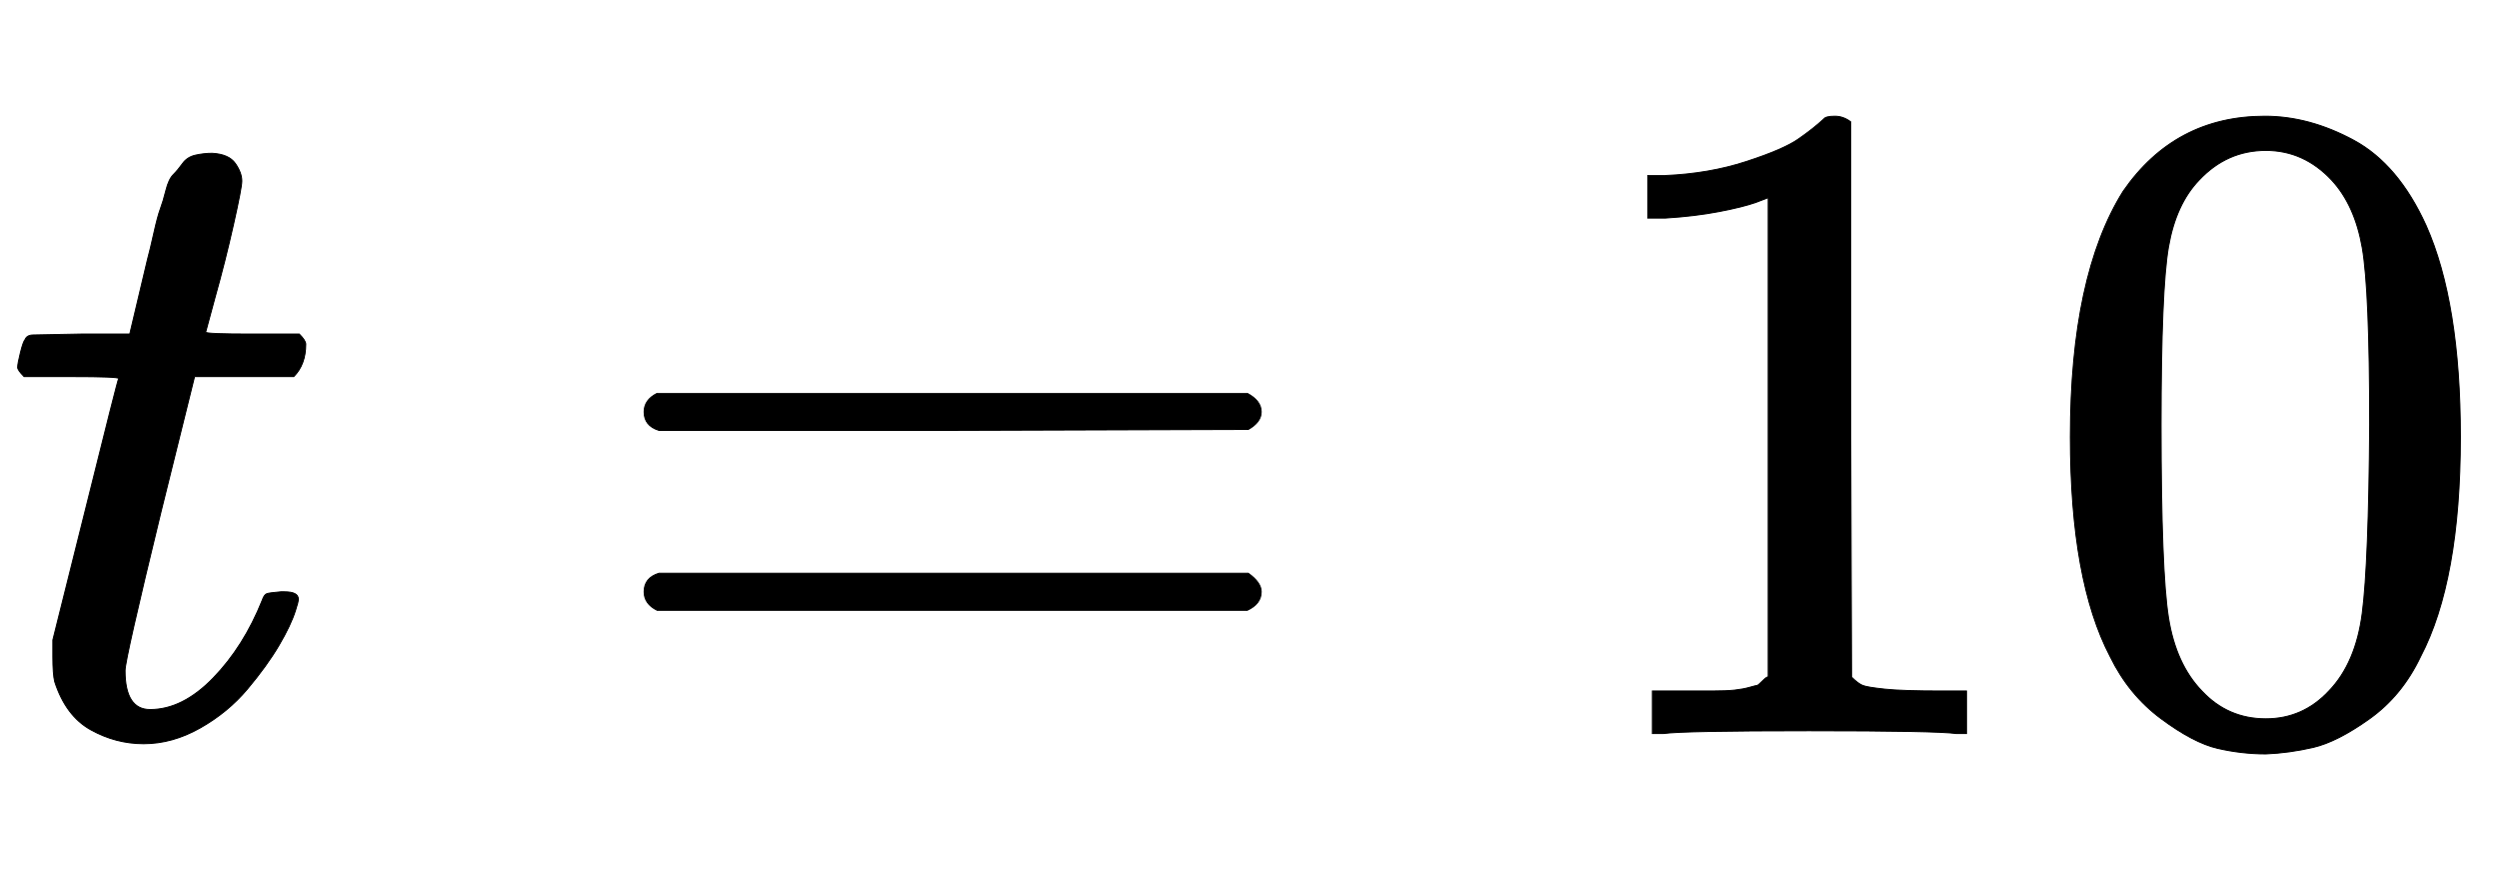
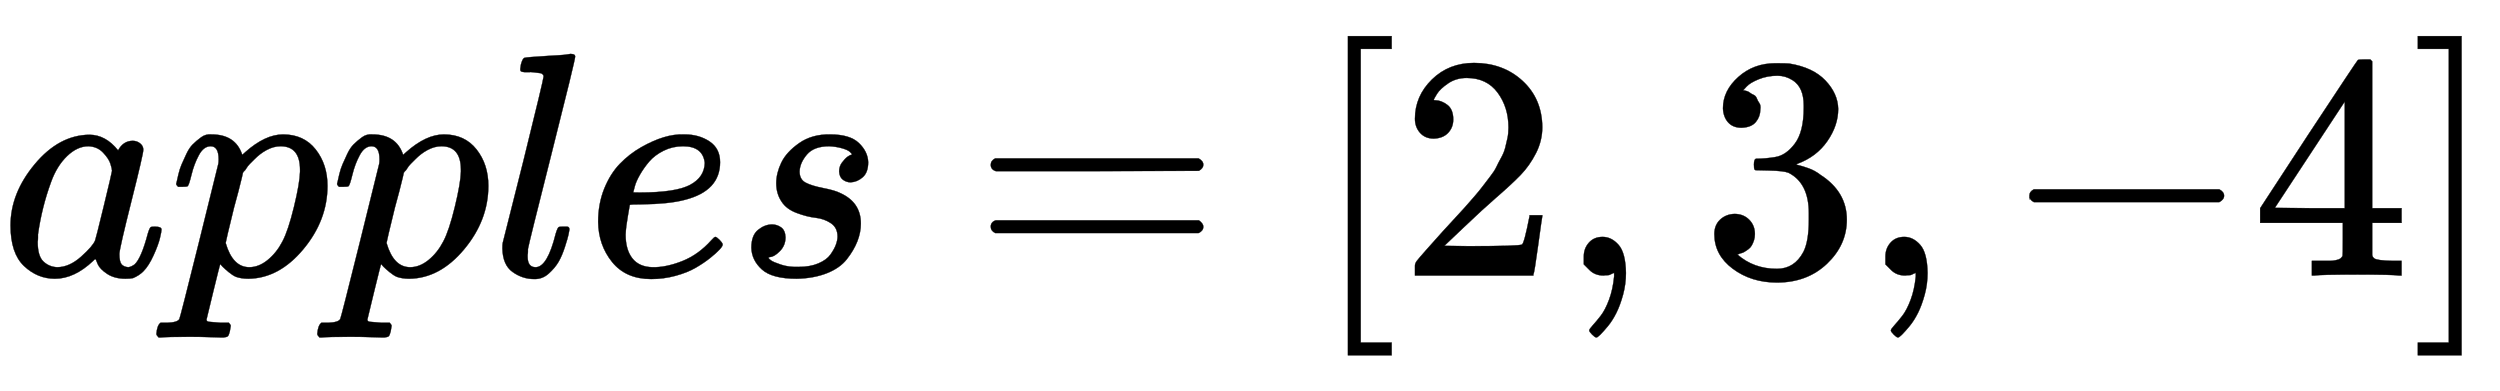
- <svg xmlns="http://www.w3.org/2000/svg" width="6.263ex" height="2.176ex" style="vertical-align: -0.338ex;" viewBox="0 -791.3 2696.6 936.9" role="img" focusable="false">
+ <svg xmlns="http://www.w3.org/2000/svg" width="18.191ex" height="2.843ex" style="vertical-align: -0.838ex;" viewBox="0 -863.1 7832.4 1223.9" role="img" focusable="false">
  <g stroke="currentColor" fill="currentColor" stroke-width="0" transform="matrix(1 0 0 -1 0 0)">
-     <path stroke-width="1" d="M26 385Q19 392 19 395Q19 399 22 411T27 425Q29 430 36 430T87 431H140L159 511Q162 522 166 540T173 566T179 586T187 603T197 615T211 624T229 626Q247 625 254 615T261 596Q261 589 252 549T232 470L222 433Q222 431 272 431H323Q330 424 330 420Q330 398 317 385H210L174 240Q135 80 135 68Q135 26 162 26Q197 26 230 60T283 144Q285 150 288 151T303 153H307Q322 153 322 145Q322 142 319 133Q314 117 301 95T267 48T216 6T155 -11Q125 -11 98 4T59 56Q57 64 57 83V101L92 241Q127 382 128 383Q128 385 77 385H26Z" />
-     <g transform="translate(639,0)">
+     <path stroke-width="1" d="M33 157Q33 258 109 349T280 441Q331 441 370 392Q386 422 416 422Q429 422 439 414T449 394Q449 381 412 234T374 68Q374 43 381 35T402 26Q411 27 422 35Q443 55 463 131Q469 151 473 152Q475 153 483 153H487Q506 153 506 144Q506 138 501 117T481 63T449 13Q436 0 417 -8Q409 -10 393 -10Q359 -10 336 5T306 36L300 51Q299 52 296 50Q294 48 292 46Q233 -10 172 -10Q117 -10 75 30T33 157ZM351 328Q351 334 346 350T323 385T277 405Q242 405 210 374T160 293Q131 214 119 129Q119 126 119 118T118 106Q118 61 136 44T179 26Q217 26 254 59T298 110Q300 114 325 217T351 328Z" />
+     <g transform="translate(529,0)">
+       <path stroke-width="1" d="M23 287Q24 290 25 295T30 317T40 348T55 381T75 411T101 433T134 442Q209 442 230 378L240 387Q302 442 358 442Q423 442 460 395T497 281Q497 173 421 82T249 -10Q227 -10 210 -4Q199 1 187 11T168 28L161 36Q160 35 139 -51T118 -138Q118 -144 126 -145T163 -148H188Q194 -155 194 -157T191 -175Q188 -187 185 -190T172 -194Q170 -194 161 -194T127 -193T65 -192Q-5 -192 -24 -194H-32Q-39 -187 -39 -183Q-37 -156 -26 -148H-6Q28 -147 33 -136Q36 -130 94 103T155 350Q156 355 156 364Q156 405 131 405Q109 405 94 377T71 316T59 280Q57 278 43 278H29Q23 284 23 287ZM178 102Q200 26 252 26Q282 26 310 49T356 107Q374 141 392 215T411 325V331Q411 405 350 405Q339 405 328 402T306 393T286 380T269 365T254 350T243 336T235 326L232 322Q232 321 229 308T218 264T204 212Q178 106 178 102Z" />
+     </g>
+     <g transform="translate(1033,0)">
+       <path stroke-width="1" d="M23 287Q24 290 25 295T30 317T40 348T55 381T75 411T101 433T134 442Q209 442 230 378L240 387Q302 442 358 442Q423 442 460 395T497 281Q497 173 421 82T249 -10Q227 -10 210 -4Q199 1 187 11T168 28L161 36Q160 35 139 -51T118 -138Q118 -144 126 -145T163 -148H188Q194 -155 194 -157T191 -175Q188 -187 185 -190T172 -194Q170 -194 161 -194T127 -193T65 -192Q-5 -192 -24 -194H-32Q-39 -187 -39 -183Q-37 -156 -26 -148H-6Q28 -147 33 -136Q36 -130 94 103T155 350Q156 355 156 364Q156 405 131 405Q109 405 94 377T71 316T59 280Q57 278 43 278H29Q23 284 23 287ZM178 102Q200 26 252 26Q282 26 310 49T356 107Q374 141 392 215T411 325V331Q411 405 350 405Q339 405 328 402T306 393T286 380T269 365T254 350T243 336T235 326L232 322Q232 321 229 308T218 264T204 212Q178 106 178 102Z" />
+     </g>
+     <g transform="translate(1536,0)">
+       <path stroke-width="1" d="M117 59Q117 26 142 26Q179 26 205 131Q211 151 215 152Q217 153 225 153H229Q238 153 241 153T246 151T248 144Q247 138 245 128T234 90T214 43T183 6T137 -11Q101 -11 70 11T38 85Q38 97 39 102L104 360Q167 615 167 623Q167 626 166 628T162 632T157 634T149 635T141 636T132 637T122 637Q112 637 109 637T101 638T95 641T94 647Q94 649 96 661Q101 680 107 682T179 688Q194 689 213 690T243 693T254 694Q266 694 266 686Q266 675 193 386T118 83Q118 81 118 75T117 65V59Z" />
+     </g>
+     <g transform="translate(1835,0)">
+       <path stroke-width="1" d="M39 168Q39 225 58 272T107 350T174 402T244 433T307 442H310Q355 442 388 420T421 355Q421 265 310 237Q261 224 176 223Q139 223 138 221Q138 219 132 186T125 128Q125 81 146 54T209 26T302 45T394 111Q403 121 406 121Q410 121 419 112T429 98T420 82T390 55T344 24T281 -1T205 -11Q126 -11 83 42T39 168ZM373 353Q367 405 305 405Q272 405 244 391T199 357T170 316T154 280T149 261Q149 260 169 260Q282 260 327 284T373 353Z" />
+     </g>
+     <g transform="translate(2301,0)">
+       <path stroke-width="1" d="M131 289Q131 321 147 354T203 415T300 442Q362 442 390 415T419 355Q419 323 402 308T364 292Q351 292 340 300T328 326Q328 342 337 354T354 372T367 378Q368 378 368 379Q368 382 361 388T336 399T297 405Q249 405 227 379T204 326Q204 301 223 291T278 274T330 259Q396 230 396 163Q396 135 385 107T352 51T289 7T195 -10Q118 -10 86 19T53 87Q53 126 74 143T118 160Q133 160 146 151T160 120Q160 94 142 76T111 58Q109 57 108 57T107 55Q108 52 115 47T146 34T201 27Q237 27 263 38T301 66T318 97T323 122Q323 150 302 164T254 181T195 196T148 231Q131 256 131 289Z" />
+     </g>
+     <g transform="translate(3048,0)">
      <path stroke-width="1" d="M56 347Q56 360 70 367H707Q722 359 722 347Q722 336 708 328L390 327H72Q56 332 56 347ZM56 153Q56 168 72 173H708Q722 163 722 153Q722 140 707 133H70Q56 140 56 153Z" />
    </g>
-     <g transform="translate(1695,0)">
-       <path stroke-width="1" d="M213 578L200 573Q186 568 160 563T102 556H83V602H102Q149 604 189 617T245 641T273 663Q275 666 285 666Q294 666 302 660V361L303 61Q310 54 315 52T339 48T401 46H427V0H416Q395 3 257 3Q121 3 100 0H88V46H114Q136 46 152 46T177 47T193 50T201 52T207 57T213 61V578Z" />
-       <path stroke-width="1" d="M96 585Q152 666 249 666Q297 666 345 640T423 548Q460 465 460 320Q460 165 417 83Q397 41 362 16T301 -15T250 -22Q224 -22 198 -16T137 16T82 83Q39 165 39 320Q39 494 96 585ZM321 597Q291 629 250 629Q208 629 178 597Q153 571 145 525T137 333Q137 175 145 125T181 46Q209 16 250 16Q290 16 318 46Q347 76 354 130T362 333Q362 478 354 524T321 597Z" transform="translate(500,0)" />
+     <g transform="translate(4105,0)">
+       <path stroke-width="1" d="M118 -250V750H255V710H158V-210H255V-250H118Z" />
+     </g>
+     <g transform="translate(4383,0)">
+       <path stroke-width="1" d="M109 429Q82 429 66 447T50 491Q50 562 103 614T235 666Q326 666 387 610T449 465Q449 422 429 383T381 315T301 241Q265 210 201 149L142 93L218 92Q375 92 385 97Q392 99 409 186V189H449V186Q448 183 436 95T421 3V0H50V19V31Q50 38 56 46T86 81Q115 113 136 137Q145 147 170 174T204 211T233 244T261 278T284 308T305 340T320 369T333 401T340 431T343 464Q343 527 309 573T212 619Q179 619 154 602T119 569T109 550Q109 549 114 549Q132 549 151 535T170 489Q170 464 154 447T109 429Z" />
+     </g>
+     <g transform="translate(4884,0)">
+       <path stroke-width="1" d="M78 35T78 60T94 103T137 121Q165 121 187 96T210 8Q210 -27 201 -60T180 -117T154 -158T130 -185T117 -194Q113 -194 104 -185T95 -172Q95 -168 106 -156T131 -126T157 -76T173 -3V9L172 8Q170 7 167 6T161 3T152 1T140 0Q113 0 96 17Z" />
+     </g>
+     <g transform="translate(5329,0)">
+       <path stroke-width="1" d="M127 463Q100 463 85 480T69 524Q69 579 117 622T233 665Q268 665 277 664Q351 652 390 611T430 522Q430 470 396 421T302 350L299 348Q299 347 308 345T337 336T375 315Q457 262 457 175Q457 96 395 37T238 -22Q158 -22 100 21T42 130Q42 158 60 175T105 193Q133 193 151 175T169 130Q169 119 166 110T159 94T148 82T136 74T126 70T118 67L114 66Q165 21 238 21Q293 21 321 74Q338 107 338 175V195Q338 290 274 322Q259 328 213 329L171 330L168 332Q166 335 166 348Q166 366 174 366Q202 366 232 371Q266 376 294 413T322 525V533Q322 590 287 612Q265 626 240 626Q208 626 181 615T143 592T132 580H135Q138 579 143 578T153 573T165 566T175 555T183 540T186 520Q186 498 172 481T127 463Z" />
+     </g>
+     <g transform="translate(5829,0)">
+       <path stroke-width="1" d="M78 35T78 60T94 103T137 121Q165 121 187 96T210 8Q210 -27 201 -60T180 -117T154 -158T130 -185T117 -194Q113 -194 104 -185T95 -172Q95 -168 106 -156T131 -126T157 -76T173 -3V9L172 8Q170 7 167 6T161 3T152 1T140 0Q113 0 96 17Z" />
+     </g>
+     <g transform="translate(6274,0)">
+       <path stroke-width="1" d="M84 237T84 250T98 270H679Q694 262 694 250T679 230H98Q84 237 84 250Z" />
+     </g>
+     <g transform="translate(7053,0)">
+       <path stroke-width="1" d="M462 0Q444 3 333 3Q217 3 199 0H190V46H221Q241 46 248 46T265 48T279 53T286 61Q287 63 287 115V165H28V211L179 442Q332 674 334 675Q336 677 355 677H373L379 671V211H471V165H379V114Q379 73 379 66T385 54Q393 47 442 46H471V0H462ZM293 211V545L74 212L183 211H293Z" />
+     </g>
+     <g transform="translate(7553,0)">
+       <path stroke-width="1" d="M22 710V750H159V-250H22V-210H119V710H22Z" />
    </g>
  </g>
</svg>
